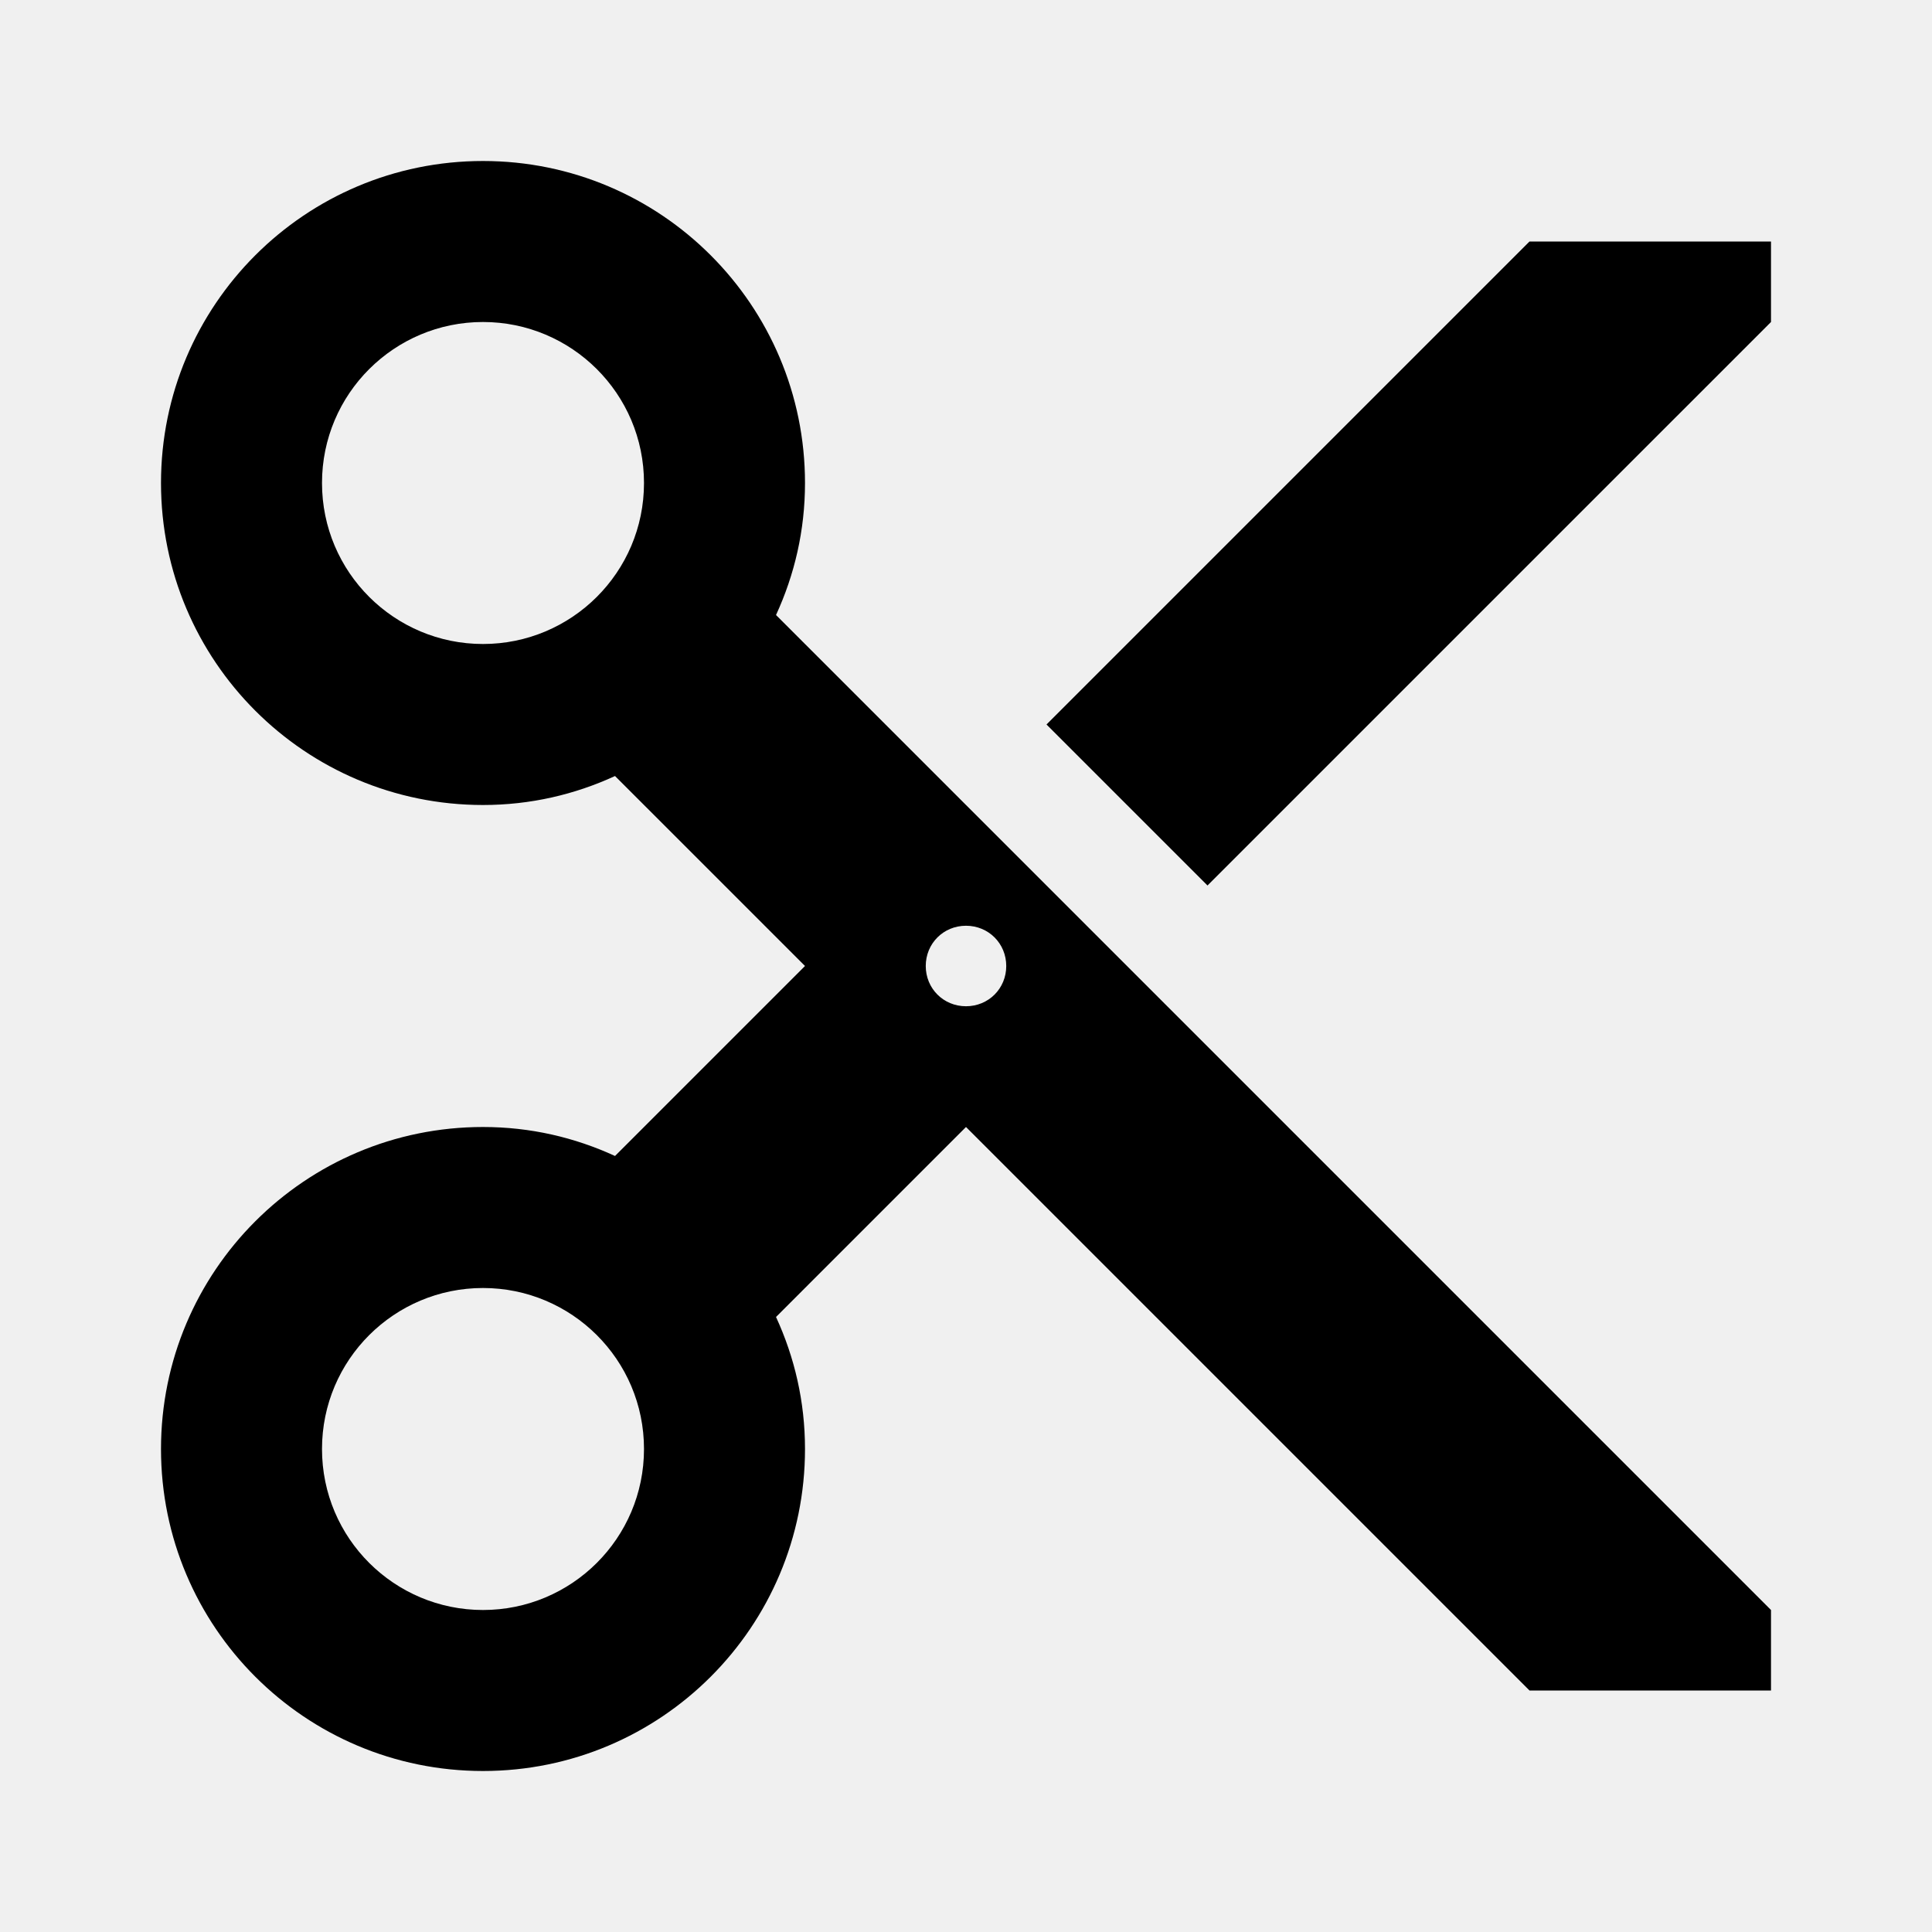
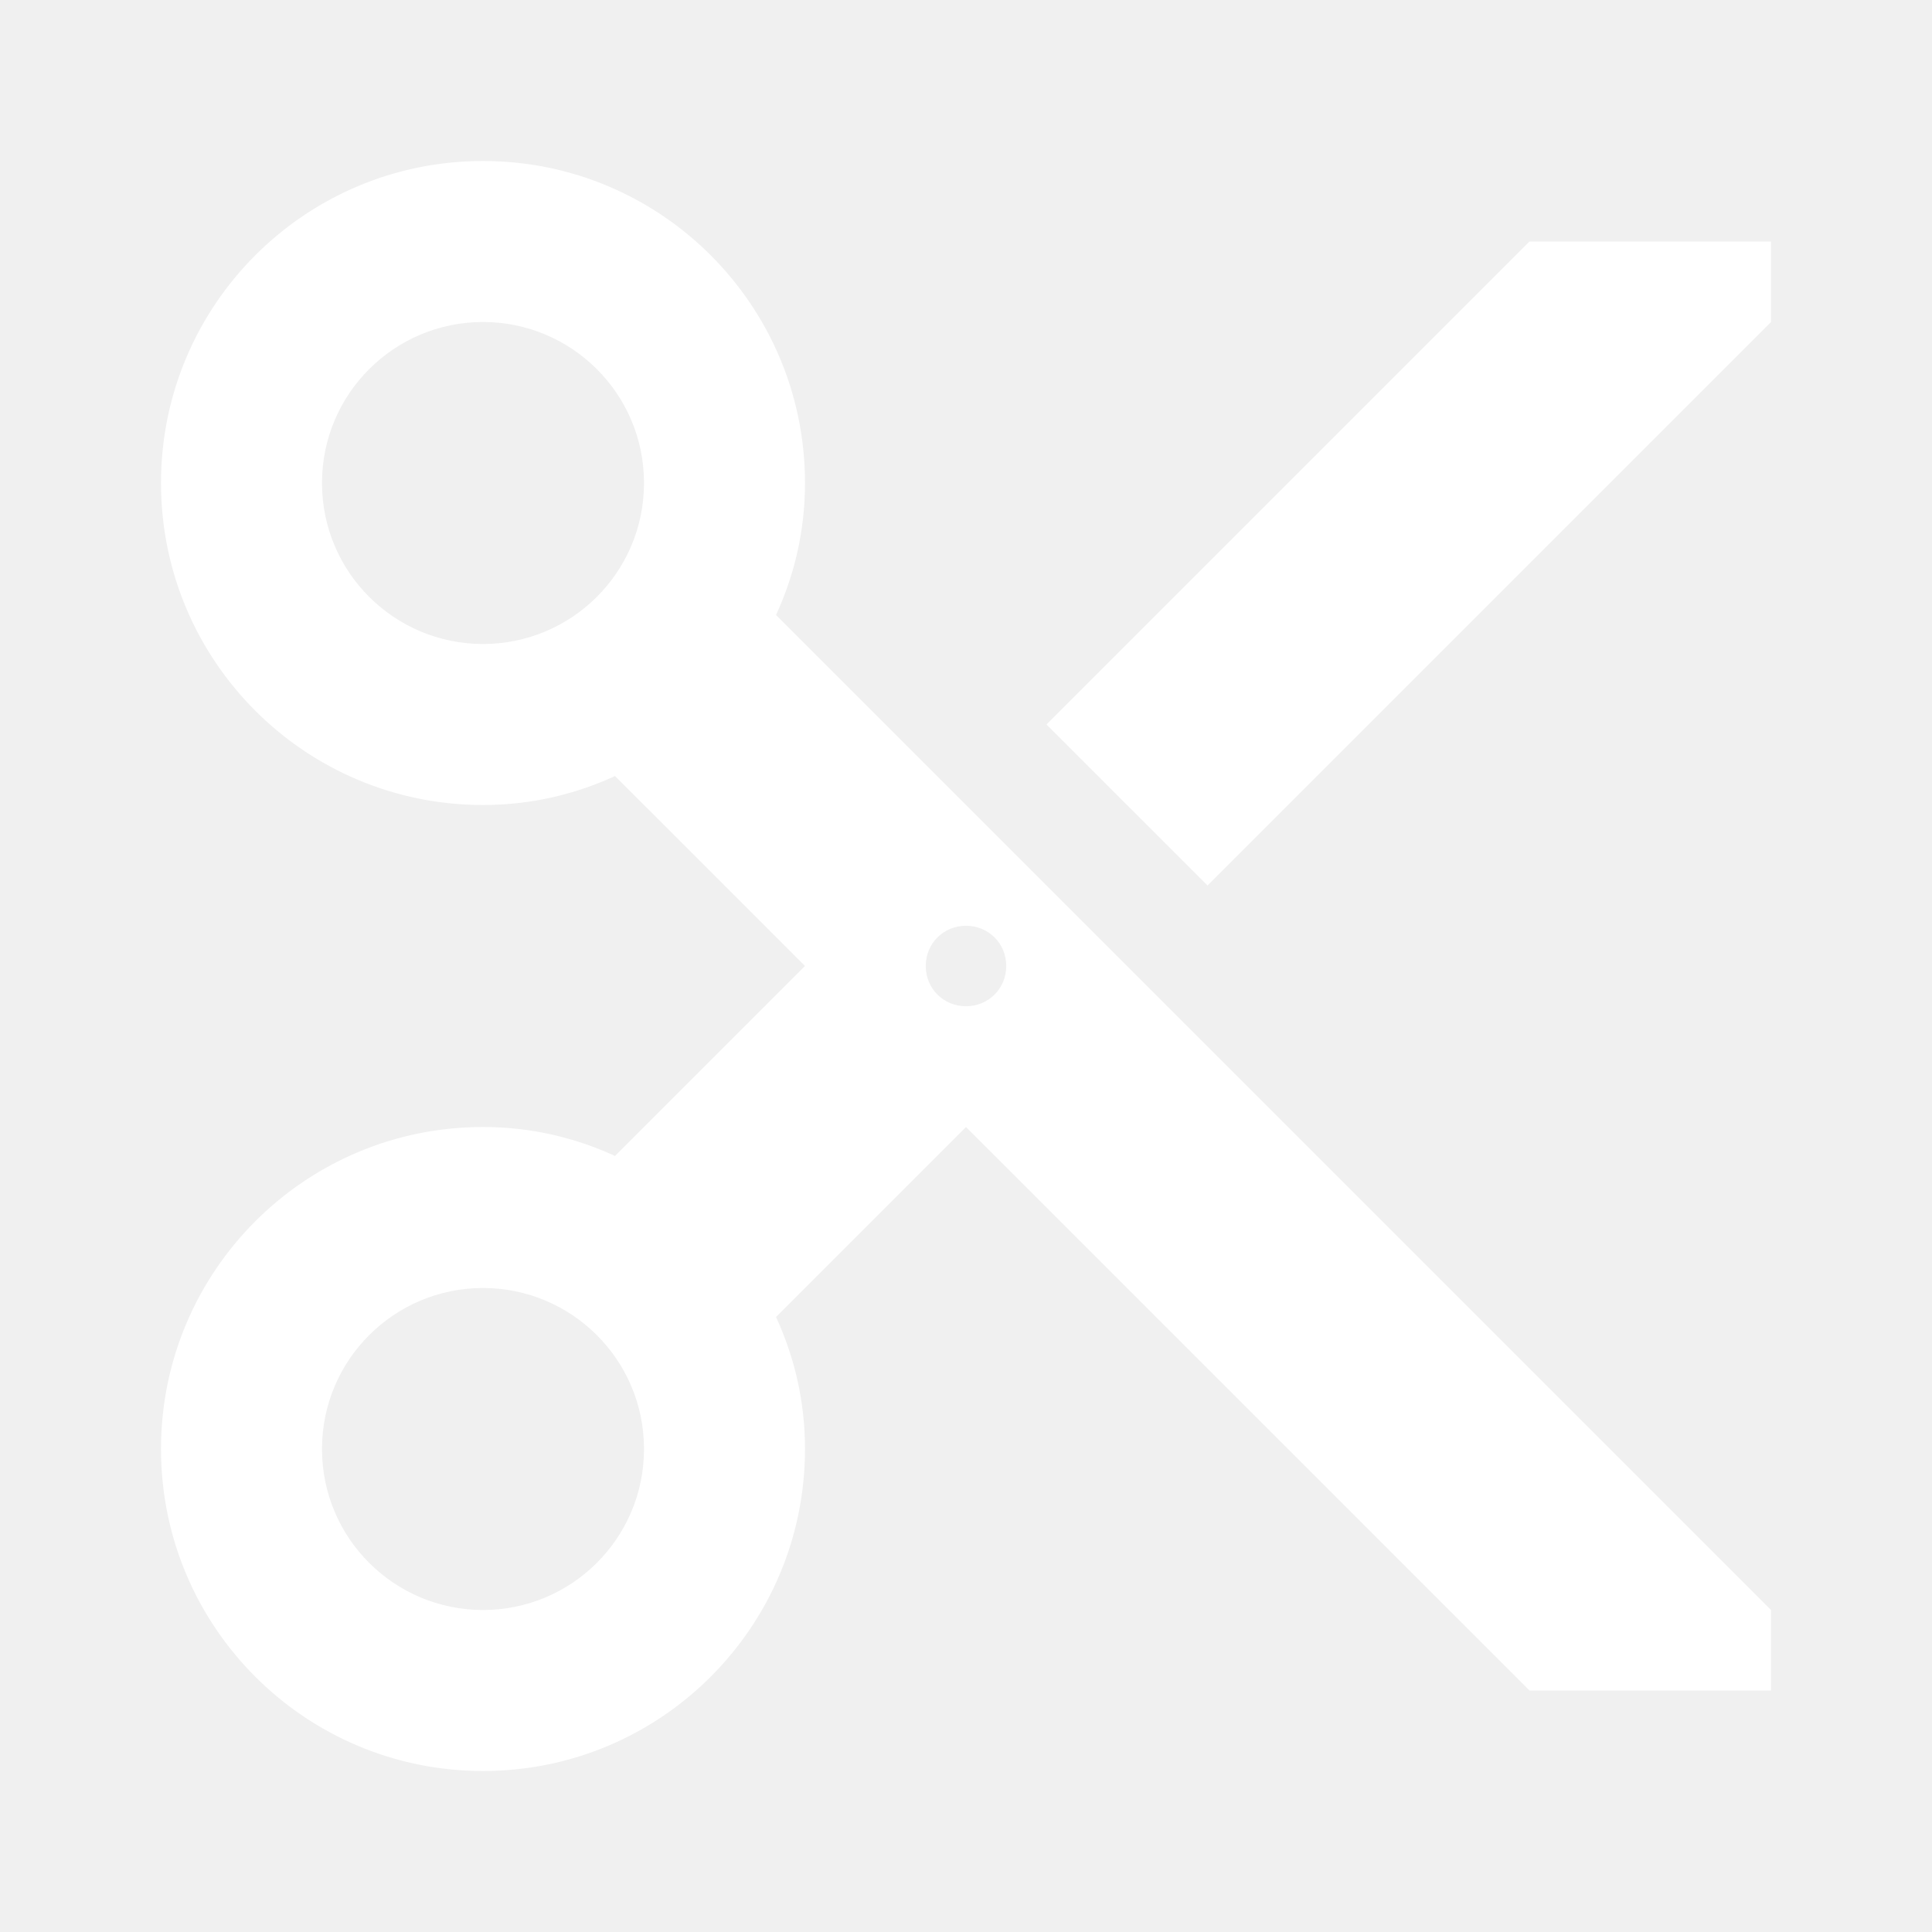
- <svg xmlns="http://www.w3.org/2000/svg" fill="#000000" height="24" viewBox="0 0 24 24" width="24">
+ <svg xmlns="http://www.w3.org/2000/svg" fill="#ffffff" height="24" viewBox="0 0 24 24" width="24">
  <path d="M0 0h24v24H0z" fill="none" />
  <circle cx="6" cy="18" fill="none" r="2" />
  <circle cx="12" cy="12" fill="none" r=".5" />
  <circle cx="6" cy="6" fill="none" r="2" />
  <path d="M9.64 7.64c.23-.5.36-1.05.36-1.64 0-2.21-1.79-4-4-4S2 3.79 2 6s1.79 4 4 4c.59 0 1.14-.13 1.64-.36L10 12l-2.36 2.36C7.14 14.13 6.59 14 6 14c-2.21 0-4 1.79-4 4s1.79 4 4 4 4-1.79 4-4c0-.59-.13-1.14-.36-1.64L12 14l7 7h3v-1L9.64 7.64zM6 8c-1.1 0-2-.89-2-2s.9-2 2-2 2 .89 2 2-.9 2-2 2zm0 12c-1.1 0-2-.89-2-2s.9-2 2-2 2 .89 2 2-.9 2-2 2zm6-7.5c-.28 0-.5-.22-.5-.5s.22-.5.5-.5.5.22.5.5-.22.5-.5.5zM19 3l-6 6 2 2 7-7V3z" />
</svg>
